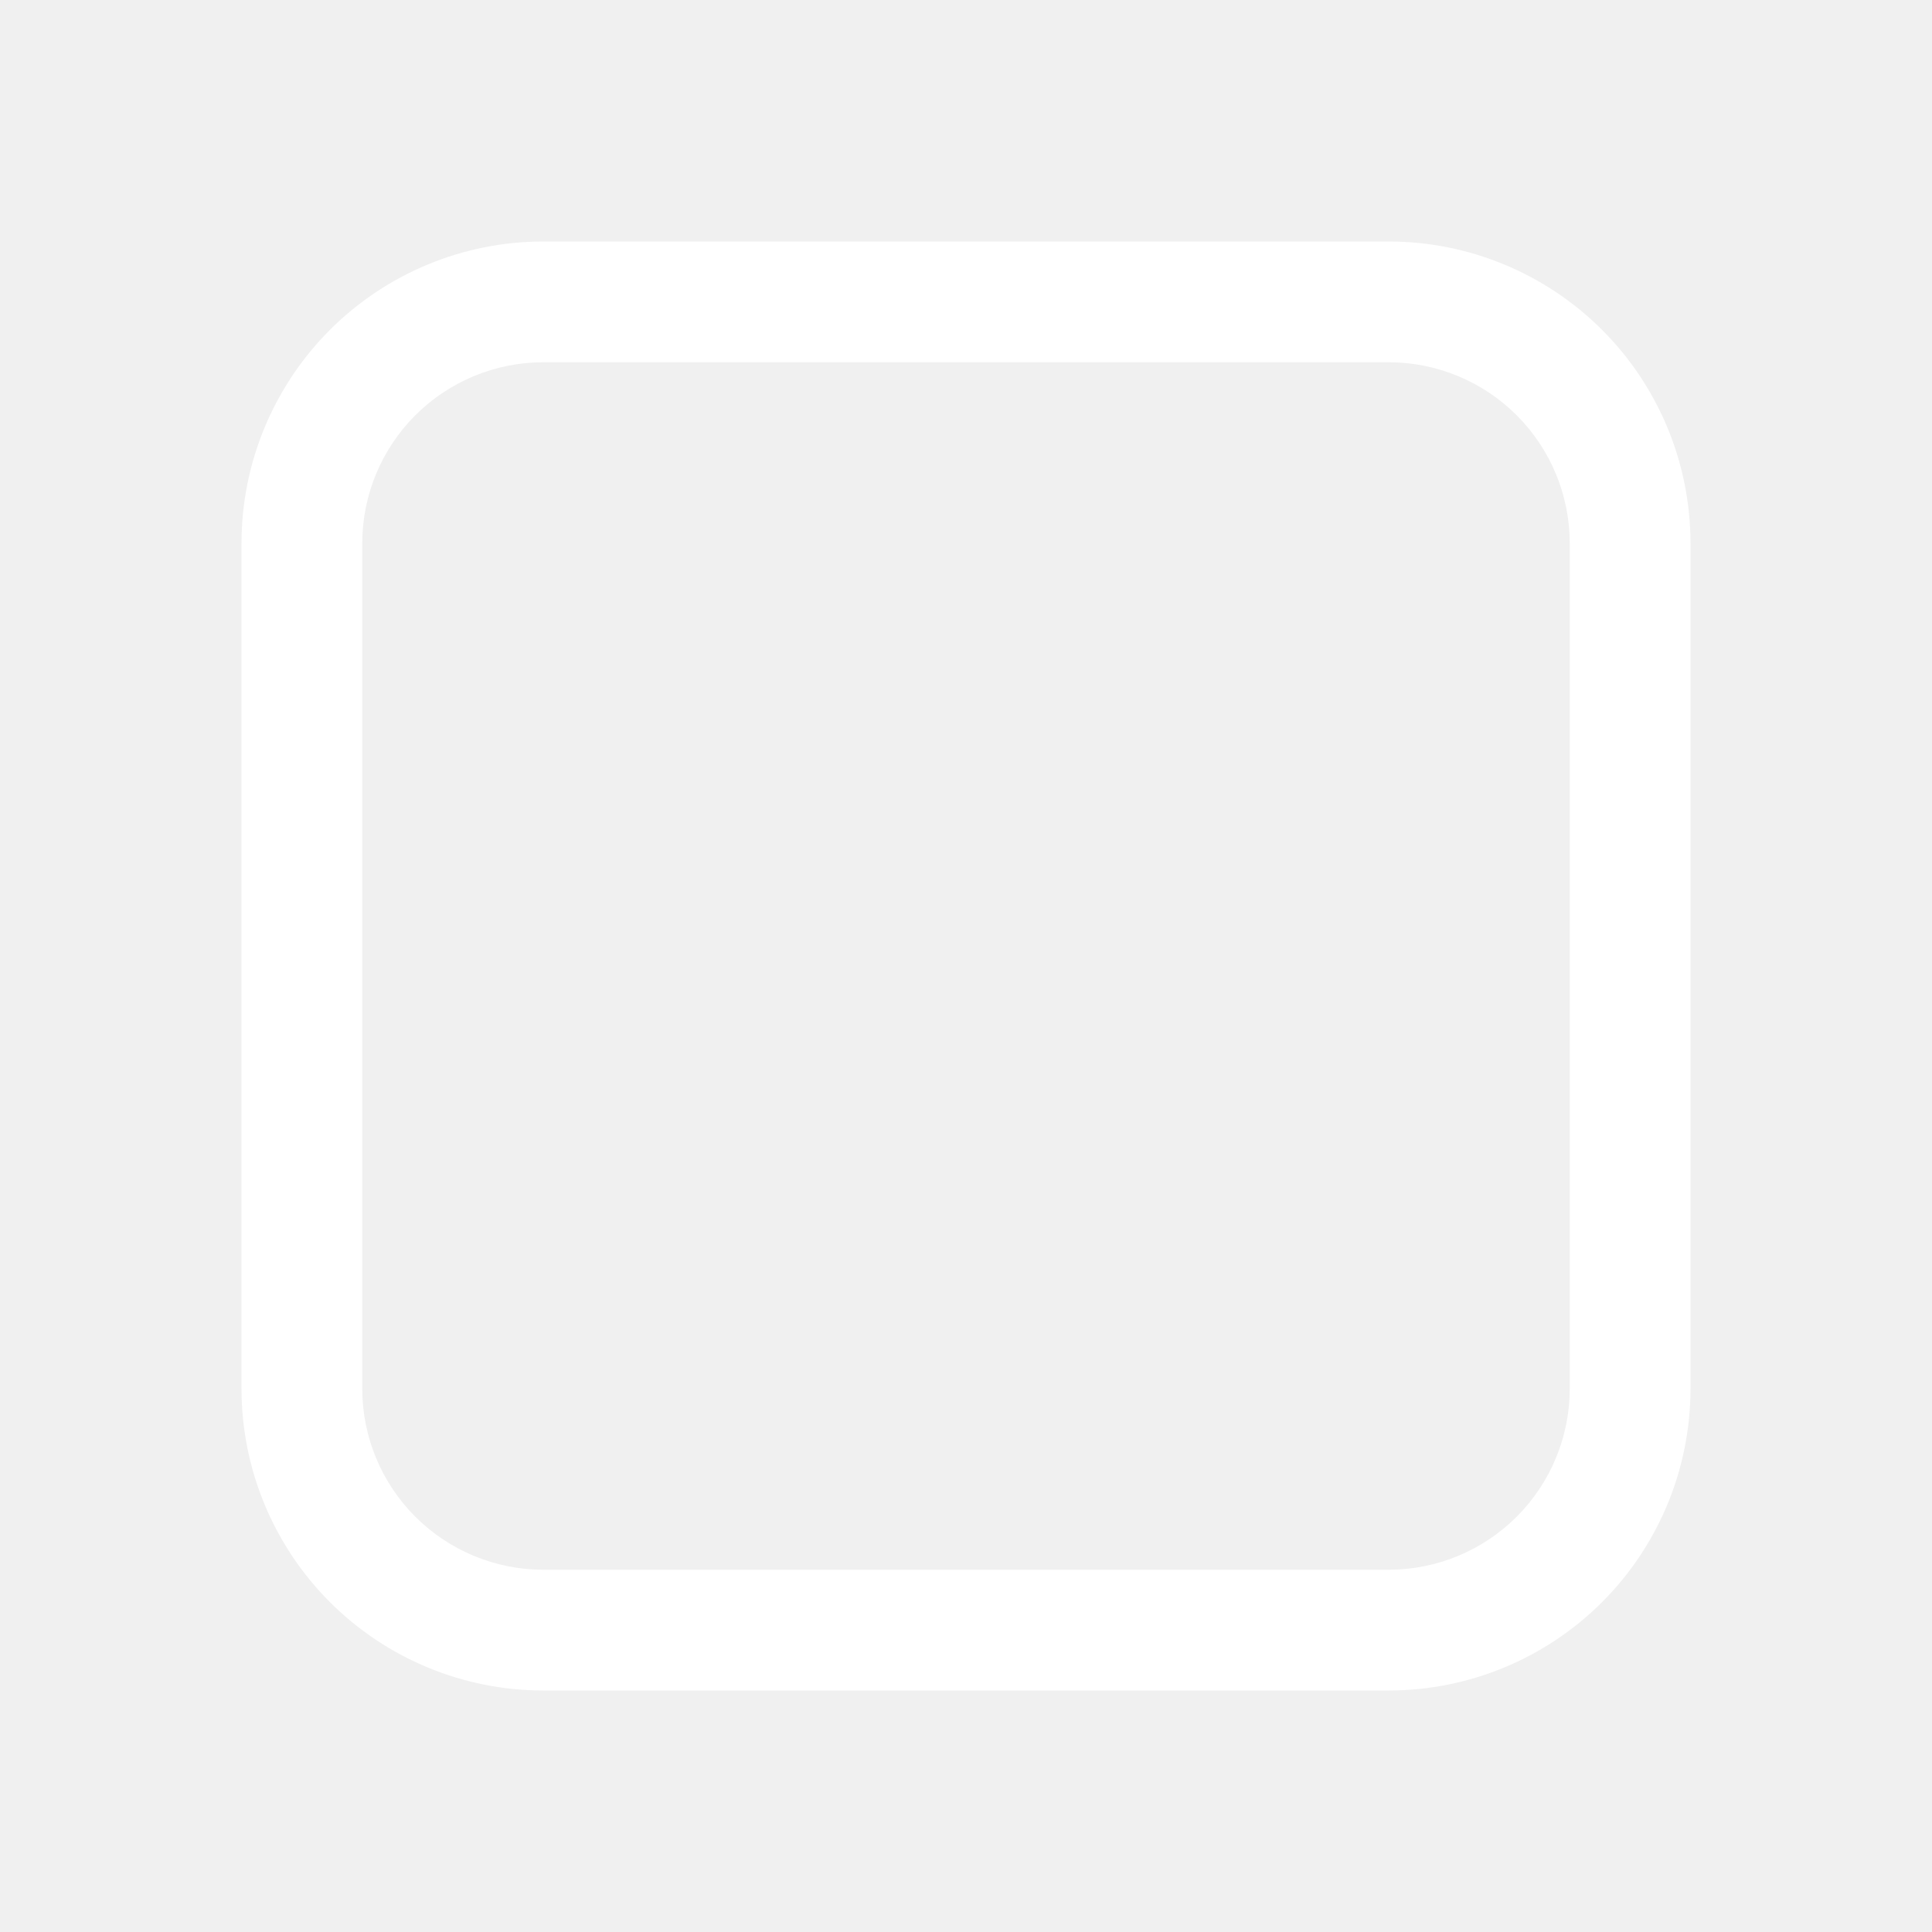
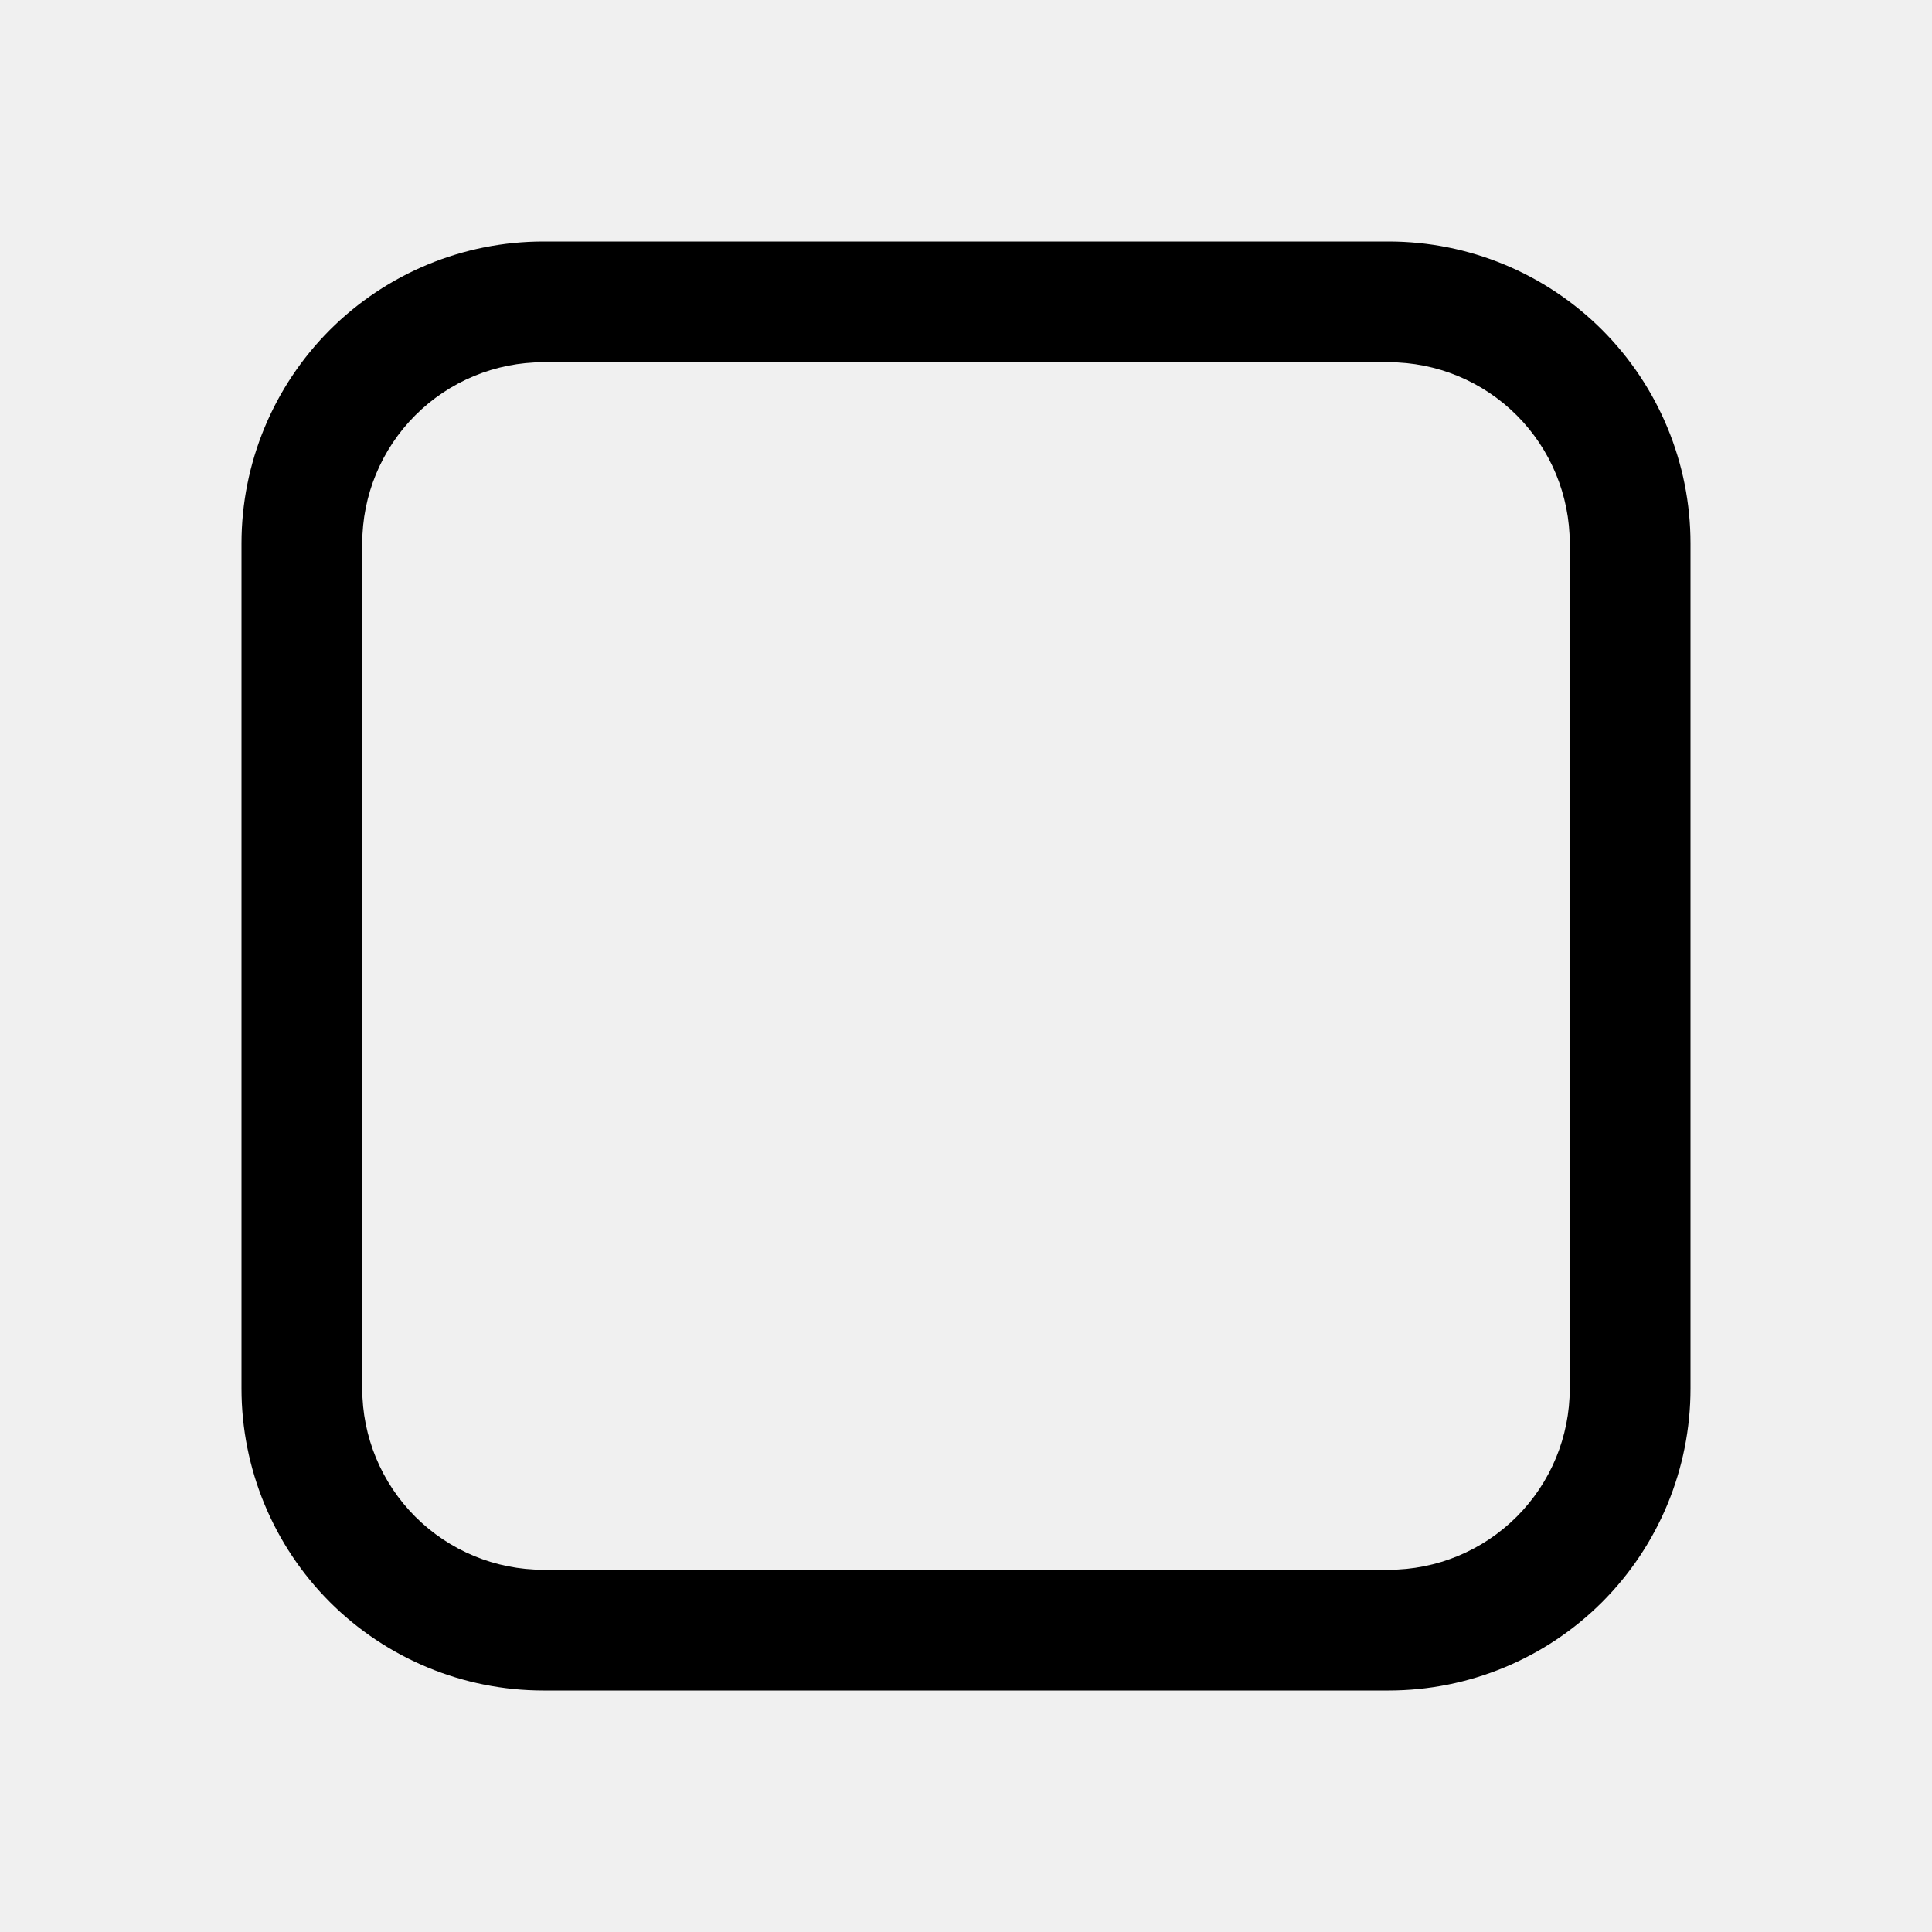
<svg xmlns="http://www.w3.org/2000/svg" width="24" height="24" viewBox="0 0 24 24" fill="none">
-   <path d="M6.75 3C5.755 3 4.802 3.395 4.098 4.098C3.395 4.802 3 5.755 3 6.75V17.25C3 18.245 3.395 19.198 4.098 19.902C4.802 20.605 5.755 21 6.75 21H17.25C18.245 21 19.198 20.605 19.902 19.902C20.605 19.198 21 18.245 21 17.25V6.75C21 5.755 20.605 4.802 19.902 4.098C19.198 3.395 18.245 3 17.25 3H6.75ZM4.5 6.75C4.5 6.153 4.737 5.581 5.159 5.159C5.581 4.737 6.153 4.5 6.75 4.5H17.25C17.847 4.5 18.419 4.737 18.841 5.159C19.263 5.581 19.5 6.153 19.5 6.75V17.25C19.5 17.847 19.263 18.419 18.841 18.841C18.419 19.263 17.847 19.5 17.25 19.5H6.75C6.153 19.5 5.581 19.263 5.159 18.841C4.737 18.419 4.5 17.847 4.5 17.25V6.75Z" fill="white" />
+   <path d="M6.75 3C5.755 3 4.802 3.395 4.098 4.098C3.395 4.802 3 5.755 3 6.75V17.25C3 18.245 3.395 19.198 4.098 19.902C4.802 20.605 5.755 21 6.75 21H17.25C18.245 21 19.198 20.605 19.902 19.902C20.605 19.198 21 18.245 21 17.25V6.75C21 5.755 20.605 4.802 19.902 4.098C19.198 3.395 18.245 3 17.25 3H6.75ZM4.5 6.75C4.5 6.153 4.737 5.581 5.159 5.159C5.581 4.737 6.153 4.5 6.75 4.5H17.25C17.847 4.5 18.419 4.737 18.841 5.159C19.263 5.581 19.5 6.153 19.5 6.75V17.25C19.5 17.847 19.263 18.419 18.841 18.841C18.419 19.263 17.847 19.5 17.25 19.5H6.75C6.153 19.5 5.581 19.263 5.159 18.841C4.737 18.419 4.5 17.847 4.5 17.25V6.75Z" fill="currentColor" />
</svg>
